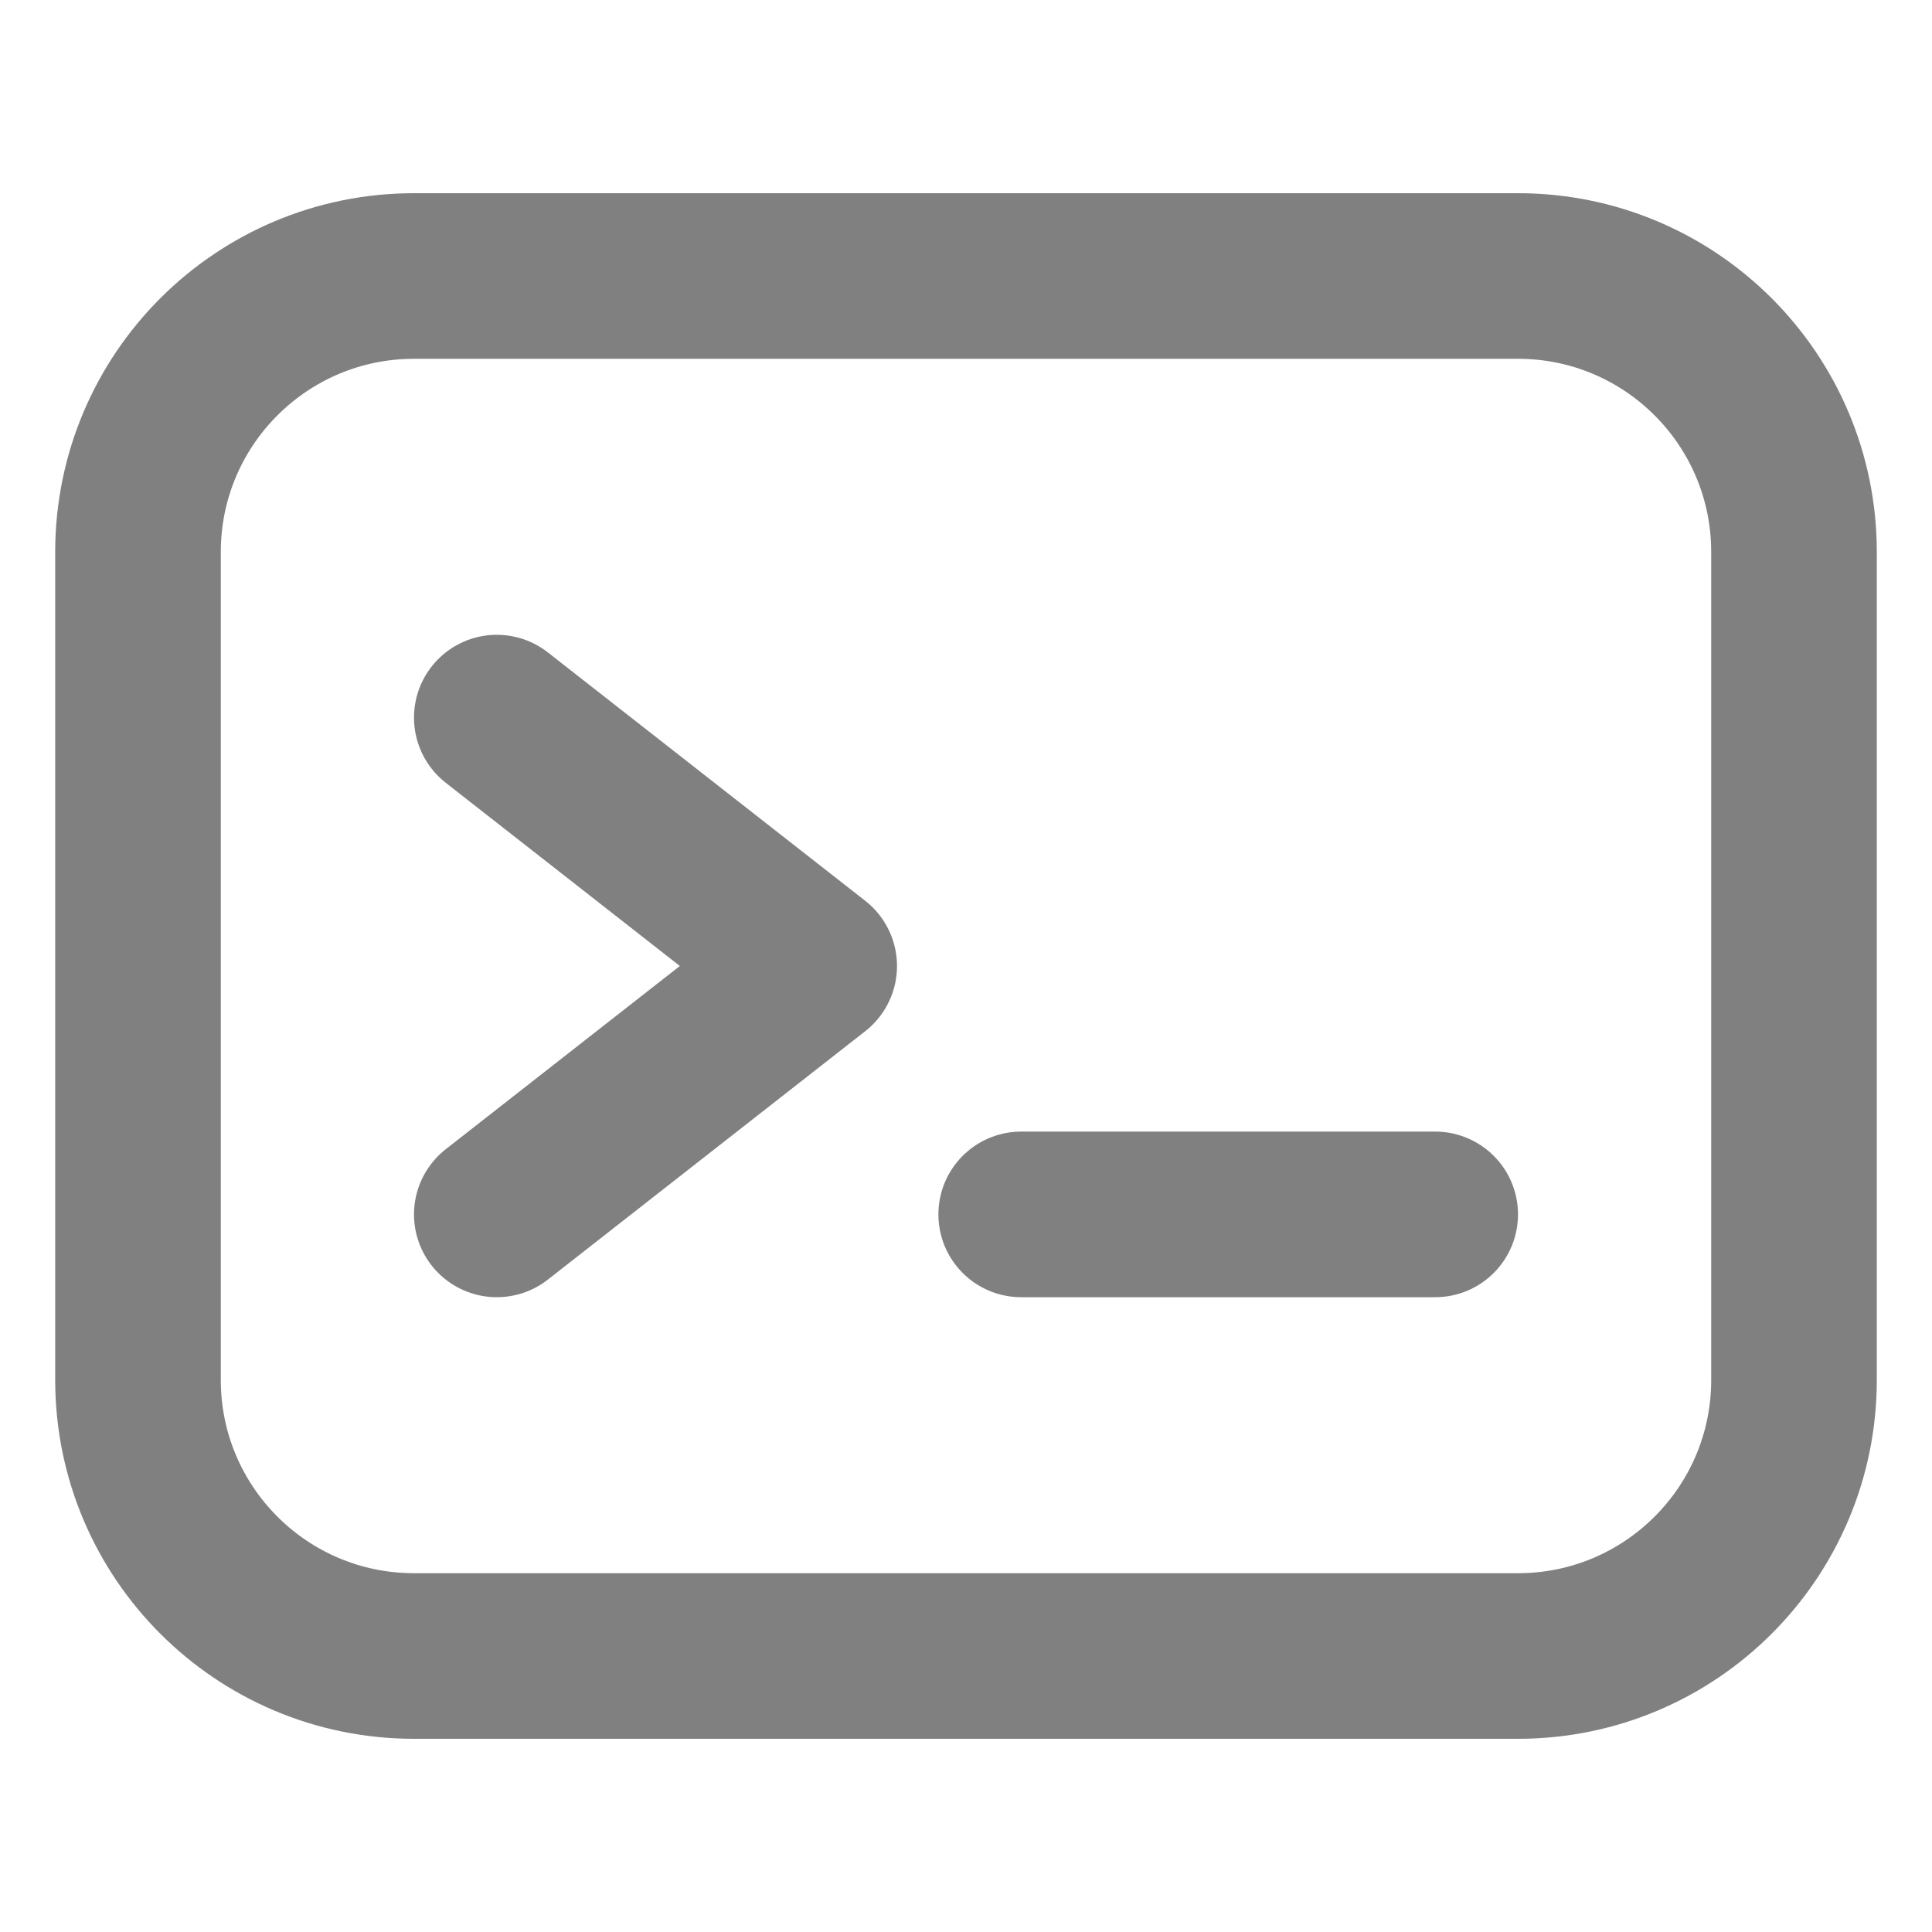
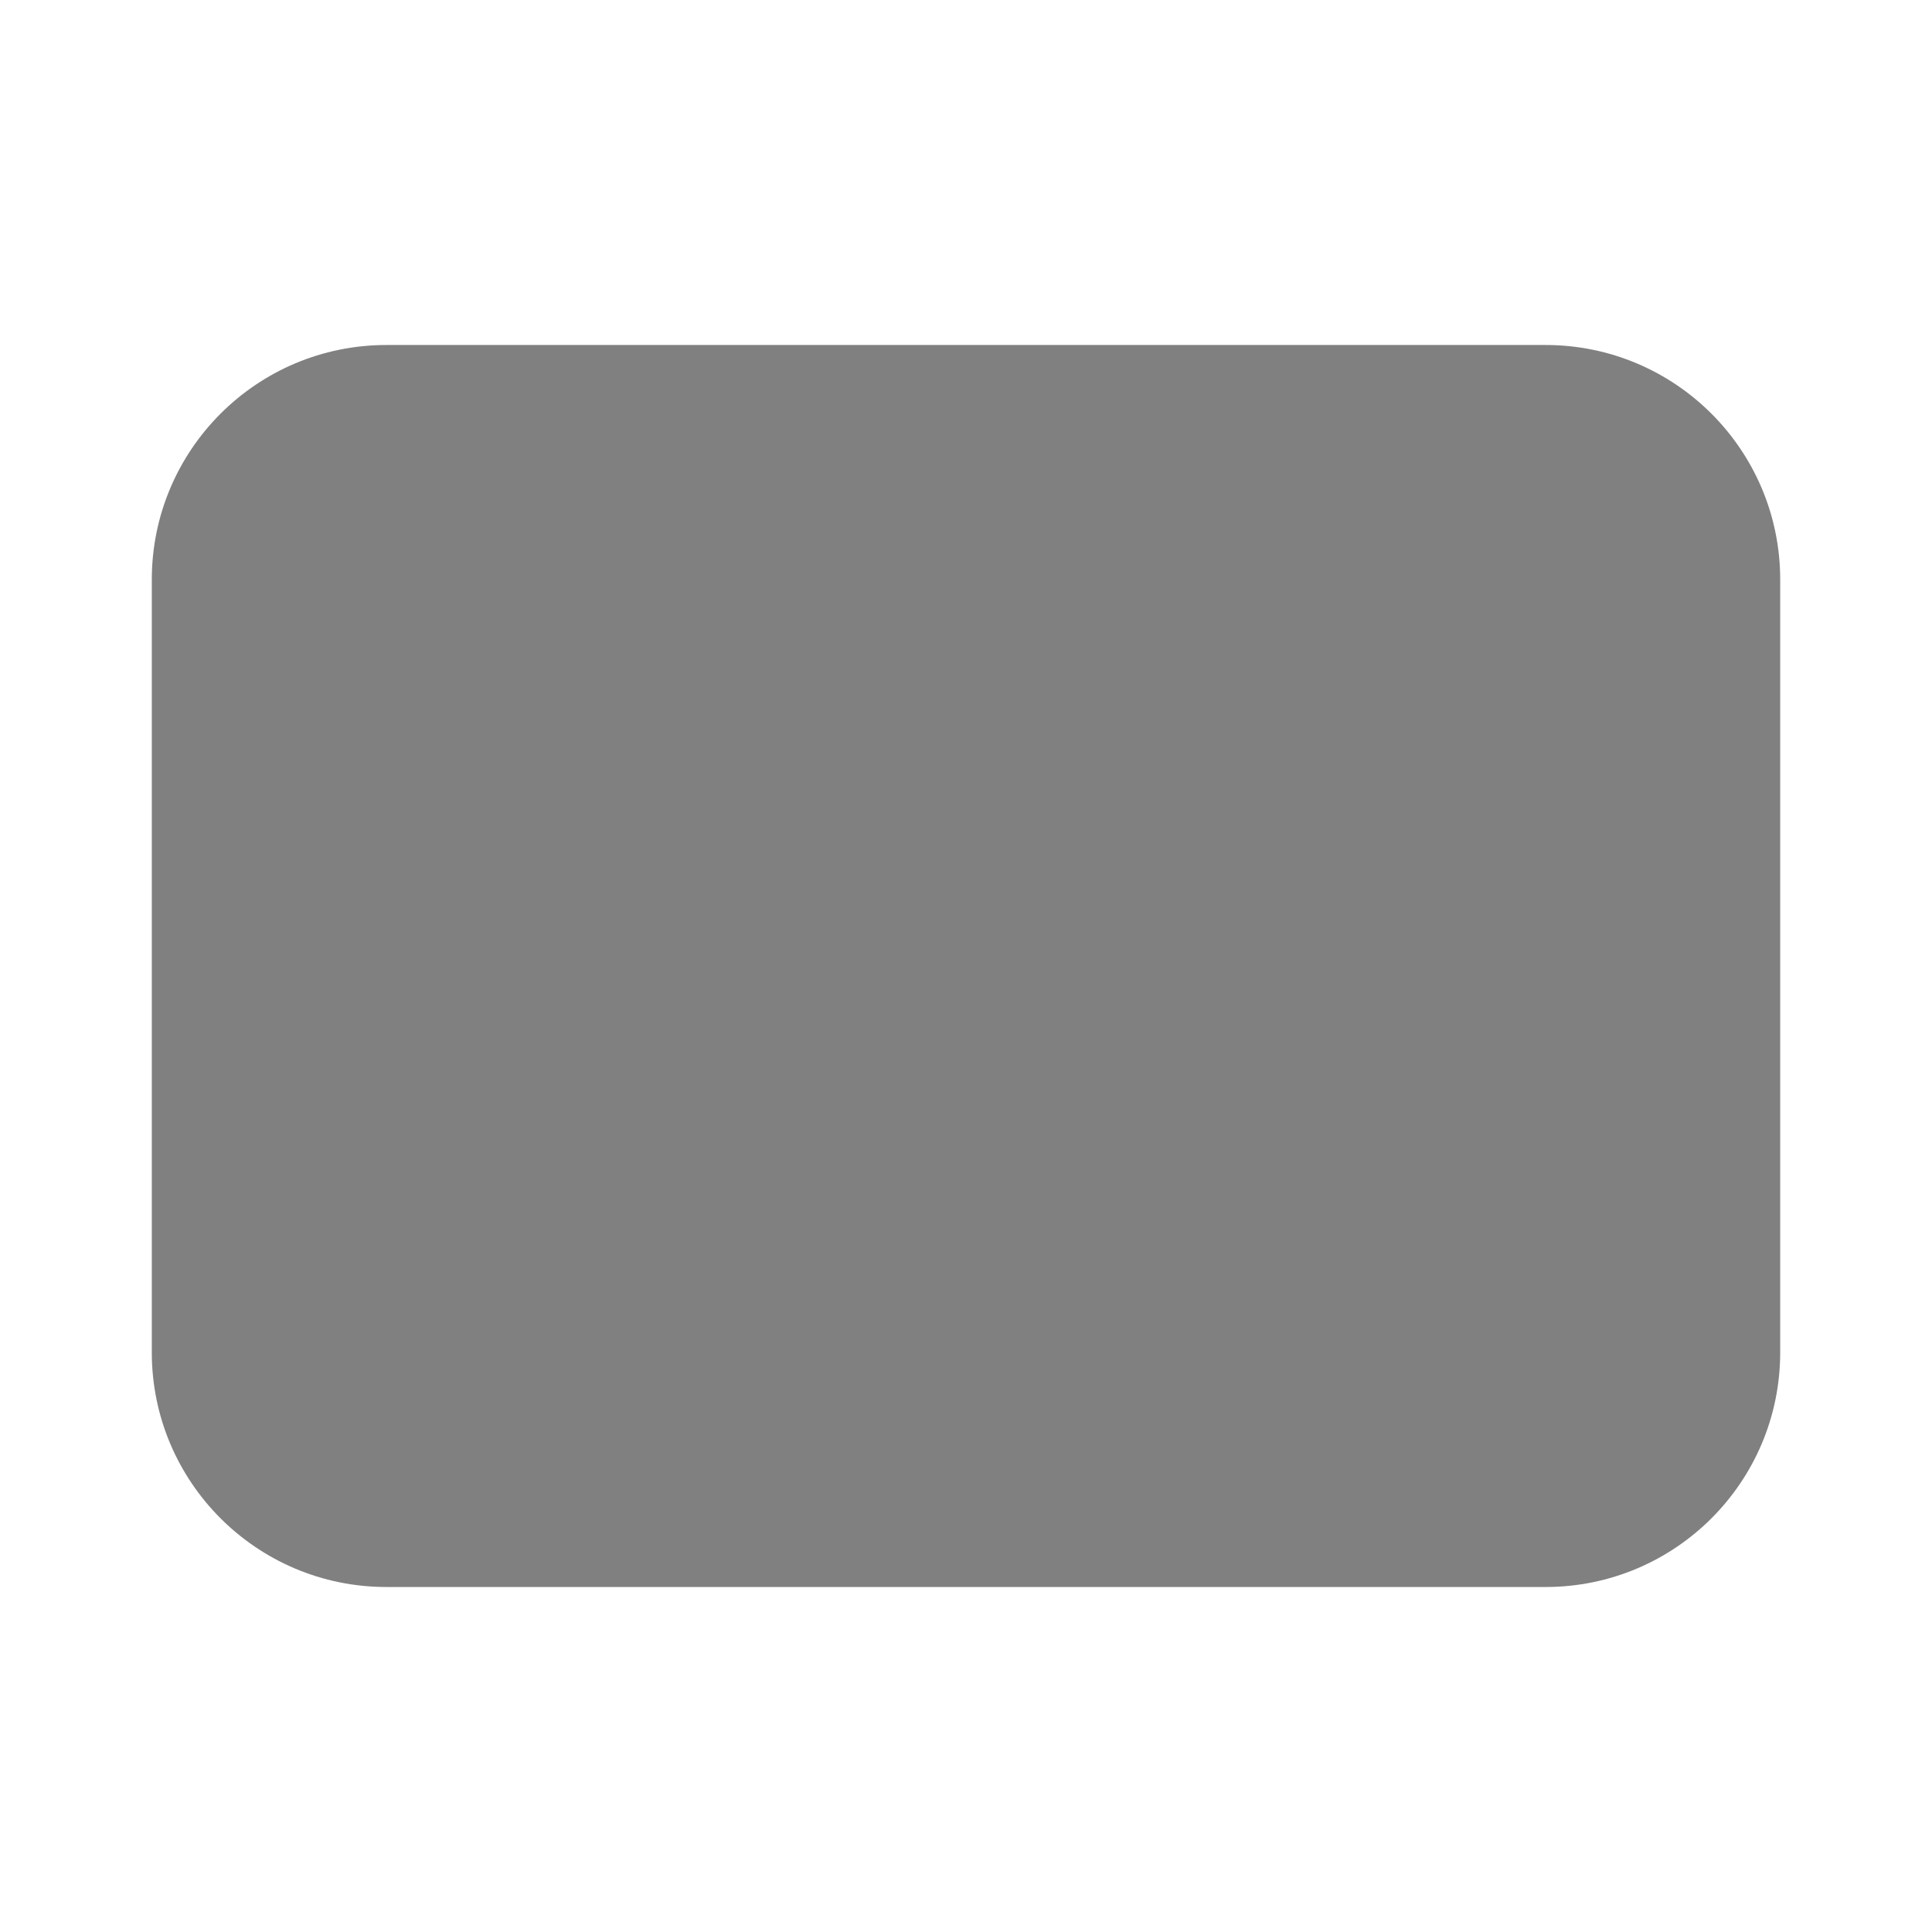
<svg xmlns="http://www.w3.org/2000/svg" width="64" height="64" viewBox="0 0 14 14" fill="none">
-   <rect x="1" y="2" width="12" height="10" rx="2" stroke="#808080" stroke-width="1.2" />
-   <path d="M3.6 5.2 5.9 7 3.6 8.8" stroke="#808080" stroke-width="1.2" stroke-linecap="round" stroke-linejoin="round" />
-   <path d="M7.4 8.8h3" stroke="#808080" stroke-width="1.2" stroke-linecap="round" />
+   <path fillRule="evenodd" clipRule="evenodd" d="M2.8 2.5h8.4a1.7 1.7 0 0 1 1.7 1.7v5.6a1.7 1.7 0 0 1-1.7 1.7h-8.4a1.7 1.7 0 0 1-1.7-1.7v-5.6a1.7 1.7 0 0 1 1.7-1.7ZM4.35 4.5h5.3a0.85 0.85 0 0 1 0.85 0.85v3.3a0.85 0.85 0 0 1-0.85 0.85h-5.3a0.85 0.85 0 0 1-0.85-0.85v-3.3a0.85 0.85 0 0 1 0.85-0.85Z" fill="#808080" />
+   <path d="M3.85 5.05 6.3 7 3.85 8.95 2.95 8.1 4.5 7 2.95 5.9Z" fill="#808080" />
+   <path d="M7.05 8.35h3.3v1.15h-3.3Z" fill="#808080" />
</svg>
